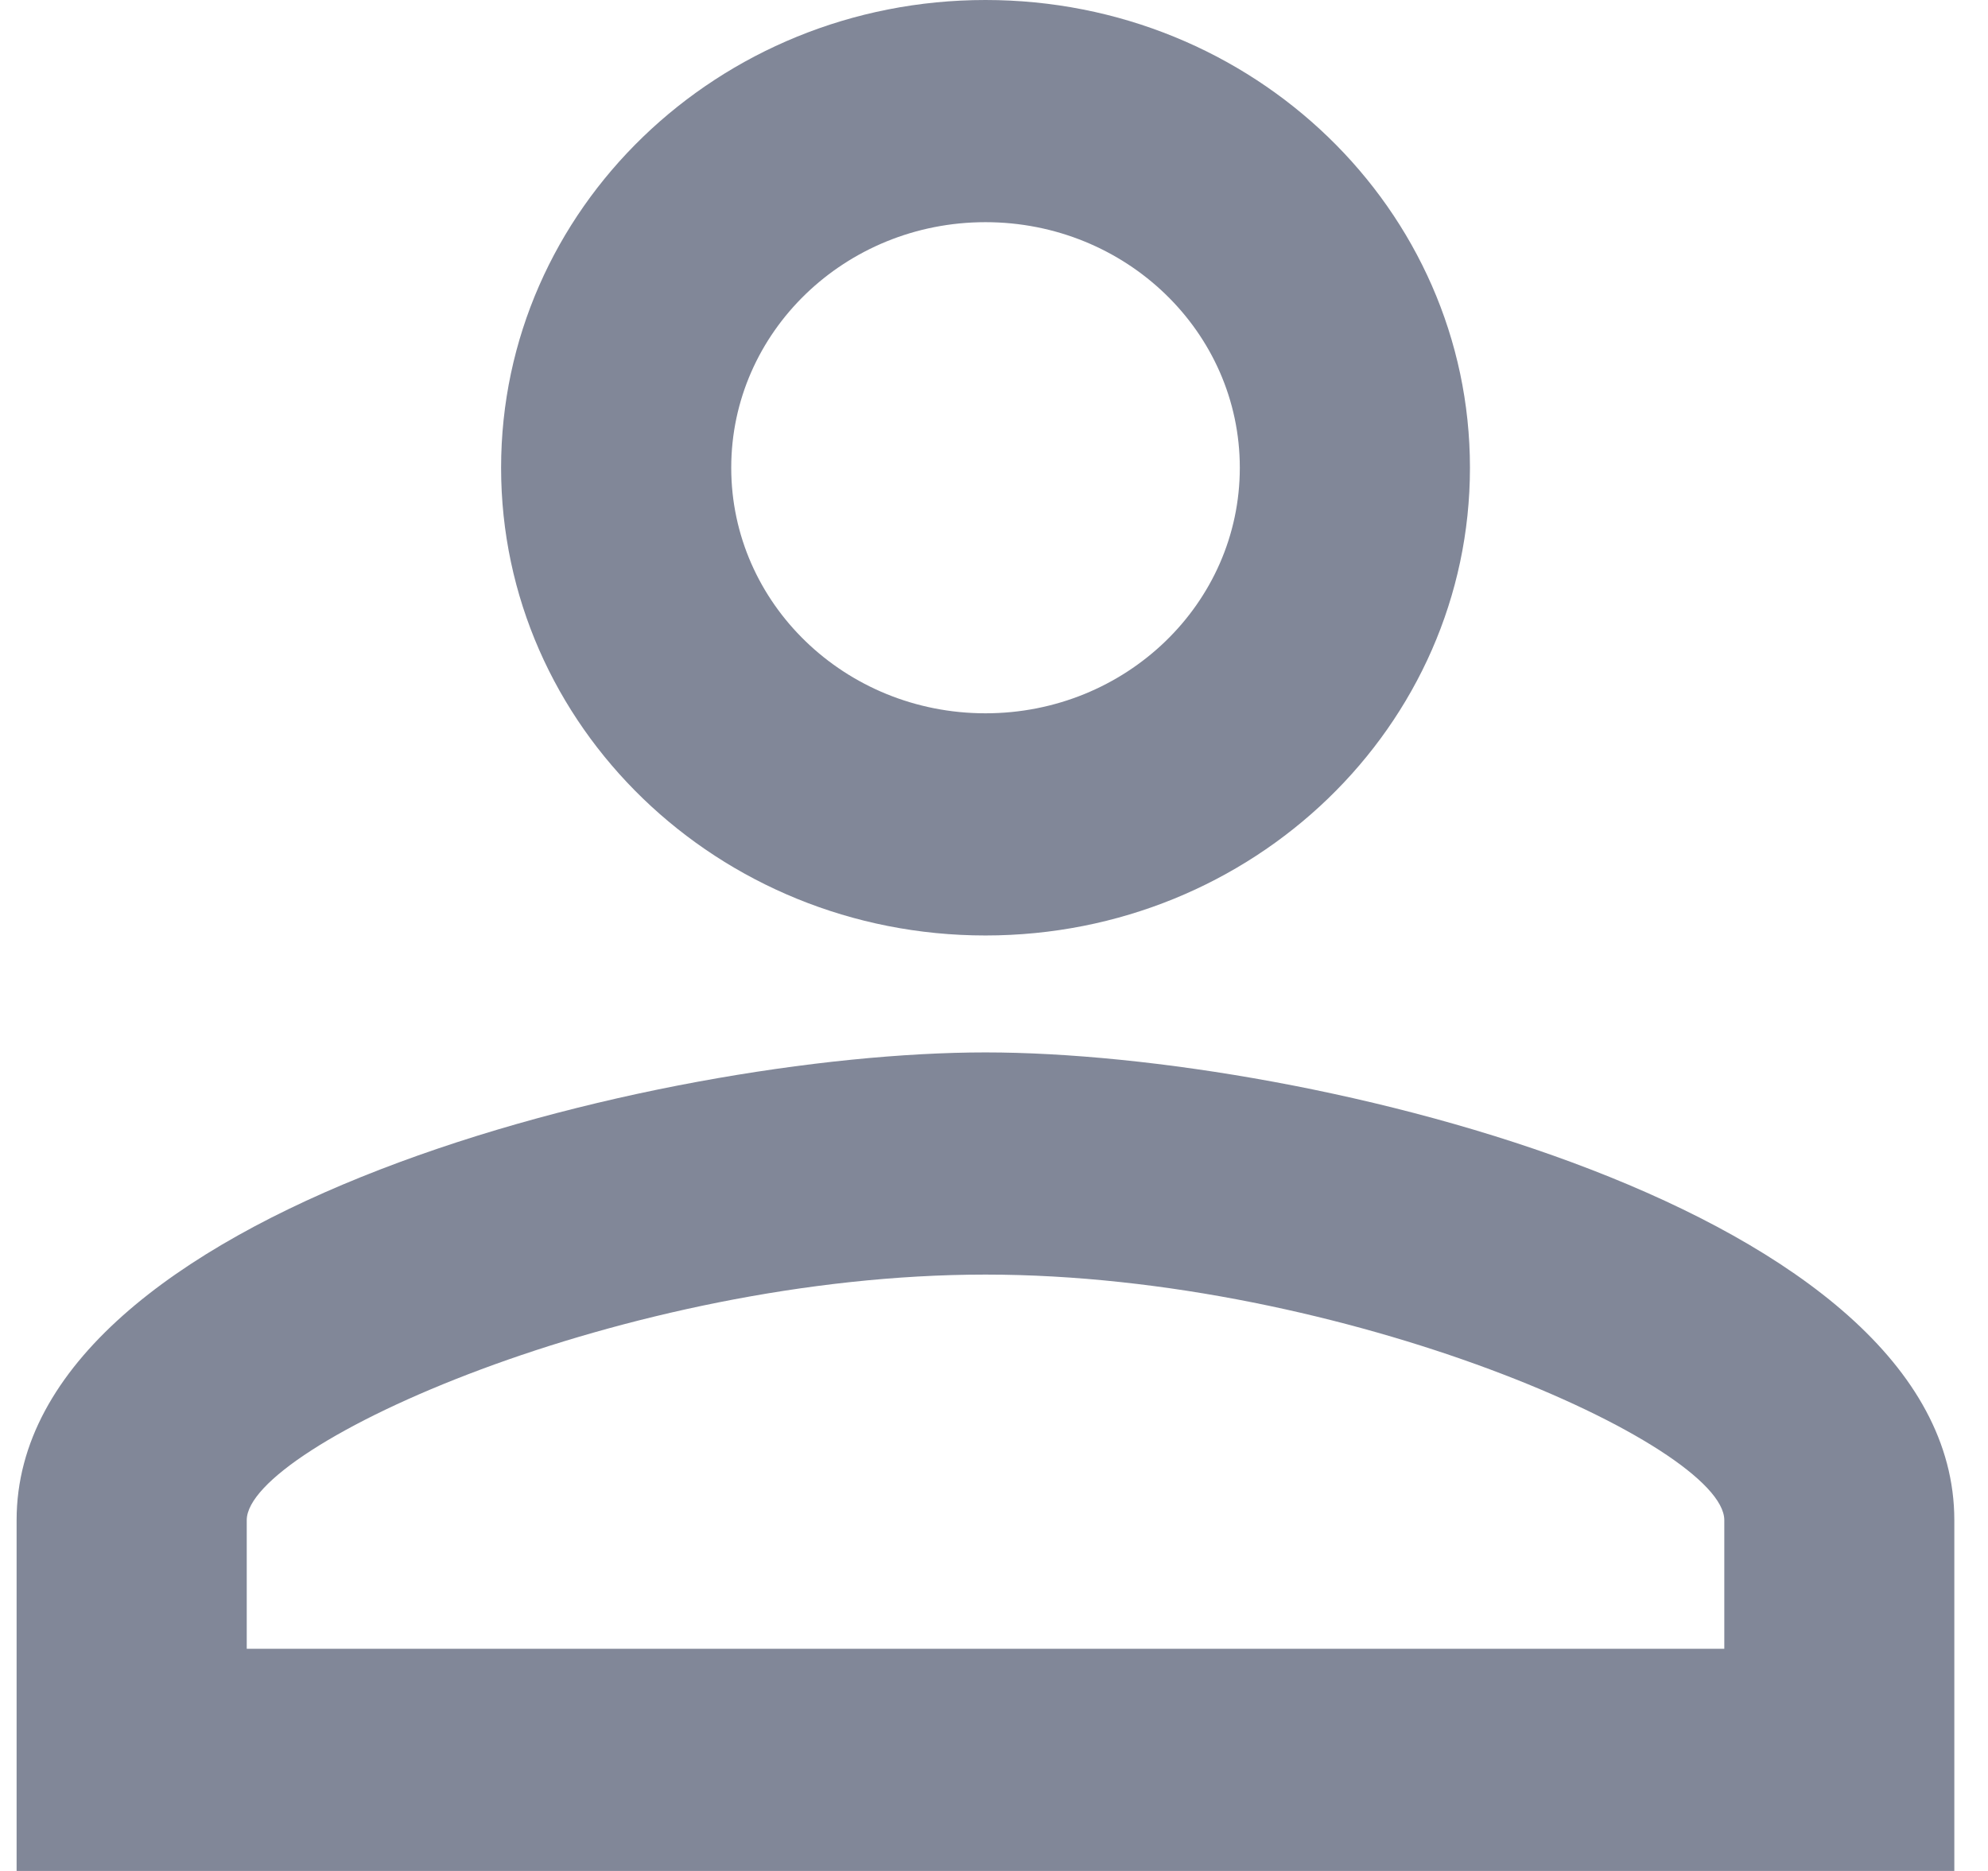
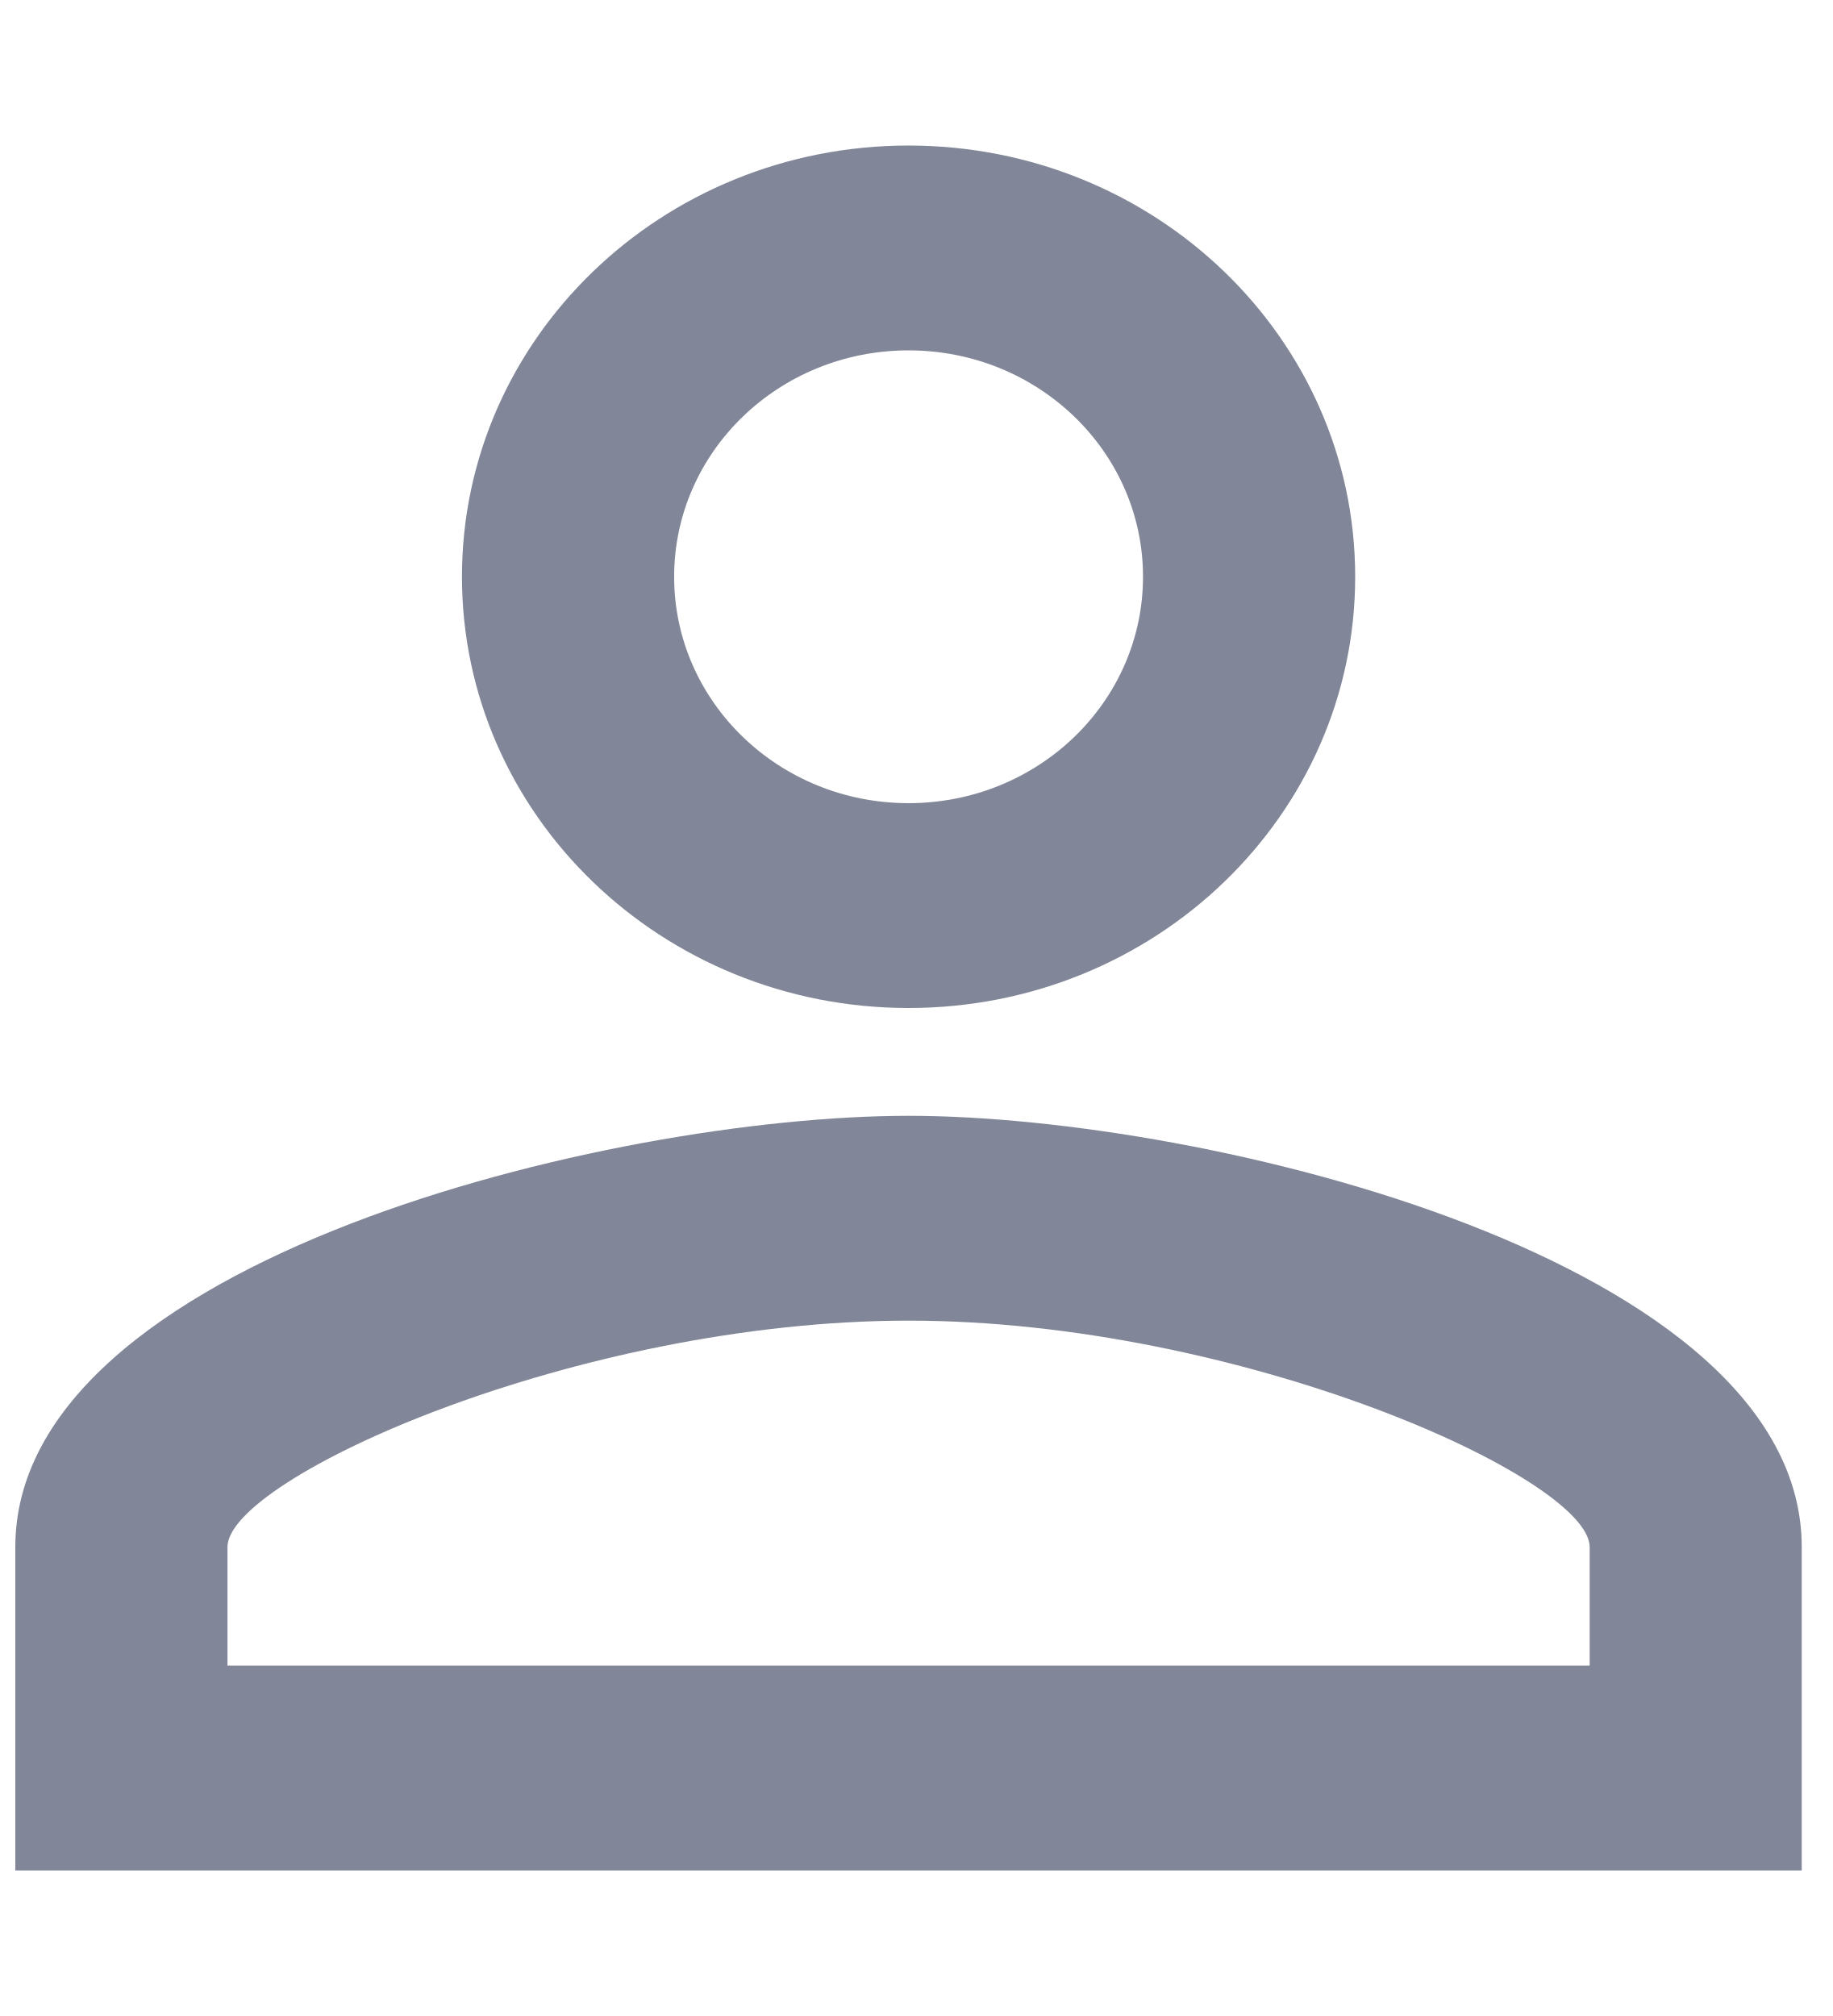
- <svg xmlns="http://www.w3.org/2000/svg" width="17" height="16" viewBox="0 0 17 16" fill="none">
+ <svg xmlns="http://www.w3.org/2000/svg" width="20" height="22" viewBox="0 0 17 16" fill="none">
  <path d="M8.427 1.9C9.629 1.9 10.602 2.84 10.602 4C10.602 5.16 9.629 6.1 8.427 6.1C7.226 6.1 6.253 5.16 6.253 4C6.253 2.84 7.226 1.9 8.427 1.9ZM8.427 10.9C11.503 10.9 14.745 12.36 14.745 13V14.1H2.11V13C2.11 12.36 5.352 10.9 8.427 10.9ZM8.427 0C6.139 0 4.285 1.79 4.285 4C4.285 6.21 6.139 8 8.427 8C10.716 8 12.57 6.21 12.57 4C12.57 1.79 10.716 0 8.427 0ZM8.427 9C5.662 9 0.142 10.34 0.142 13V16H16.712V13C16.712 10.34 11.193 9 8.427 9Z" fill="#818798" />
</svg>
